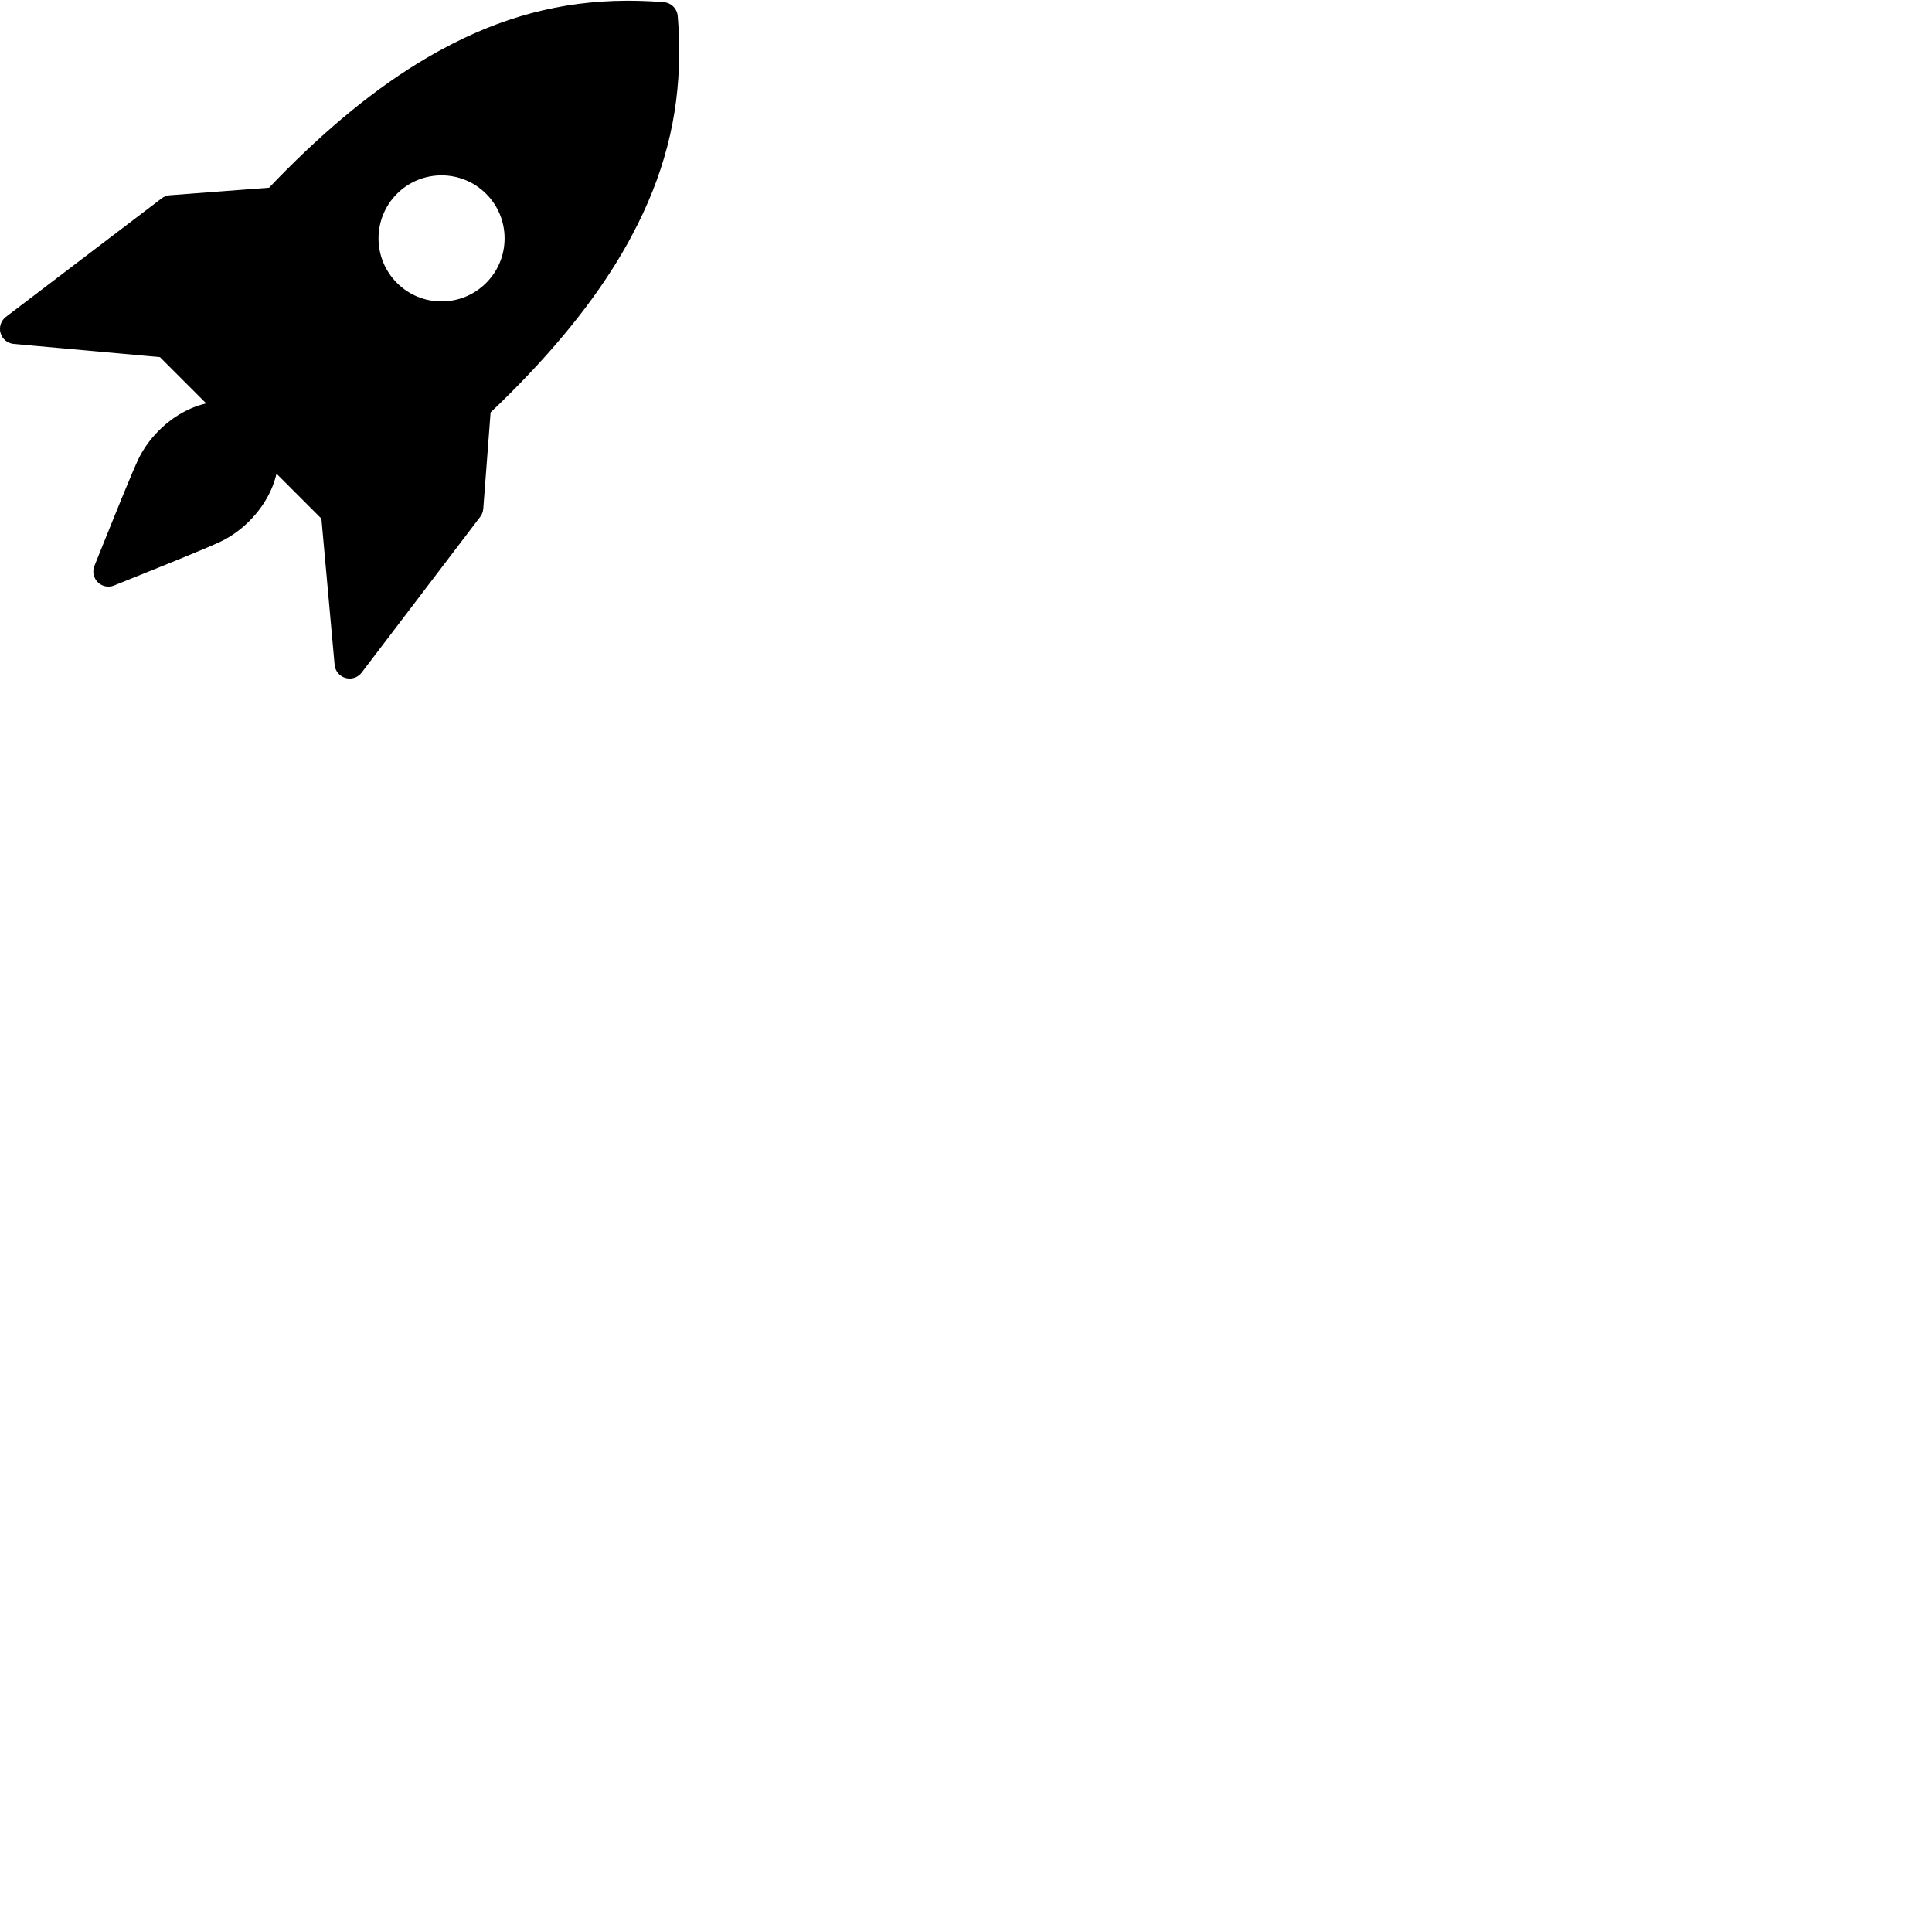
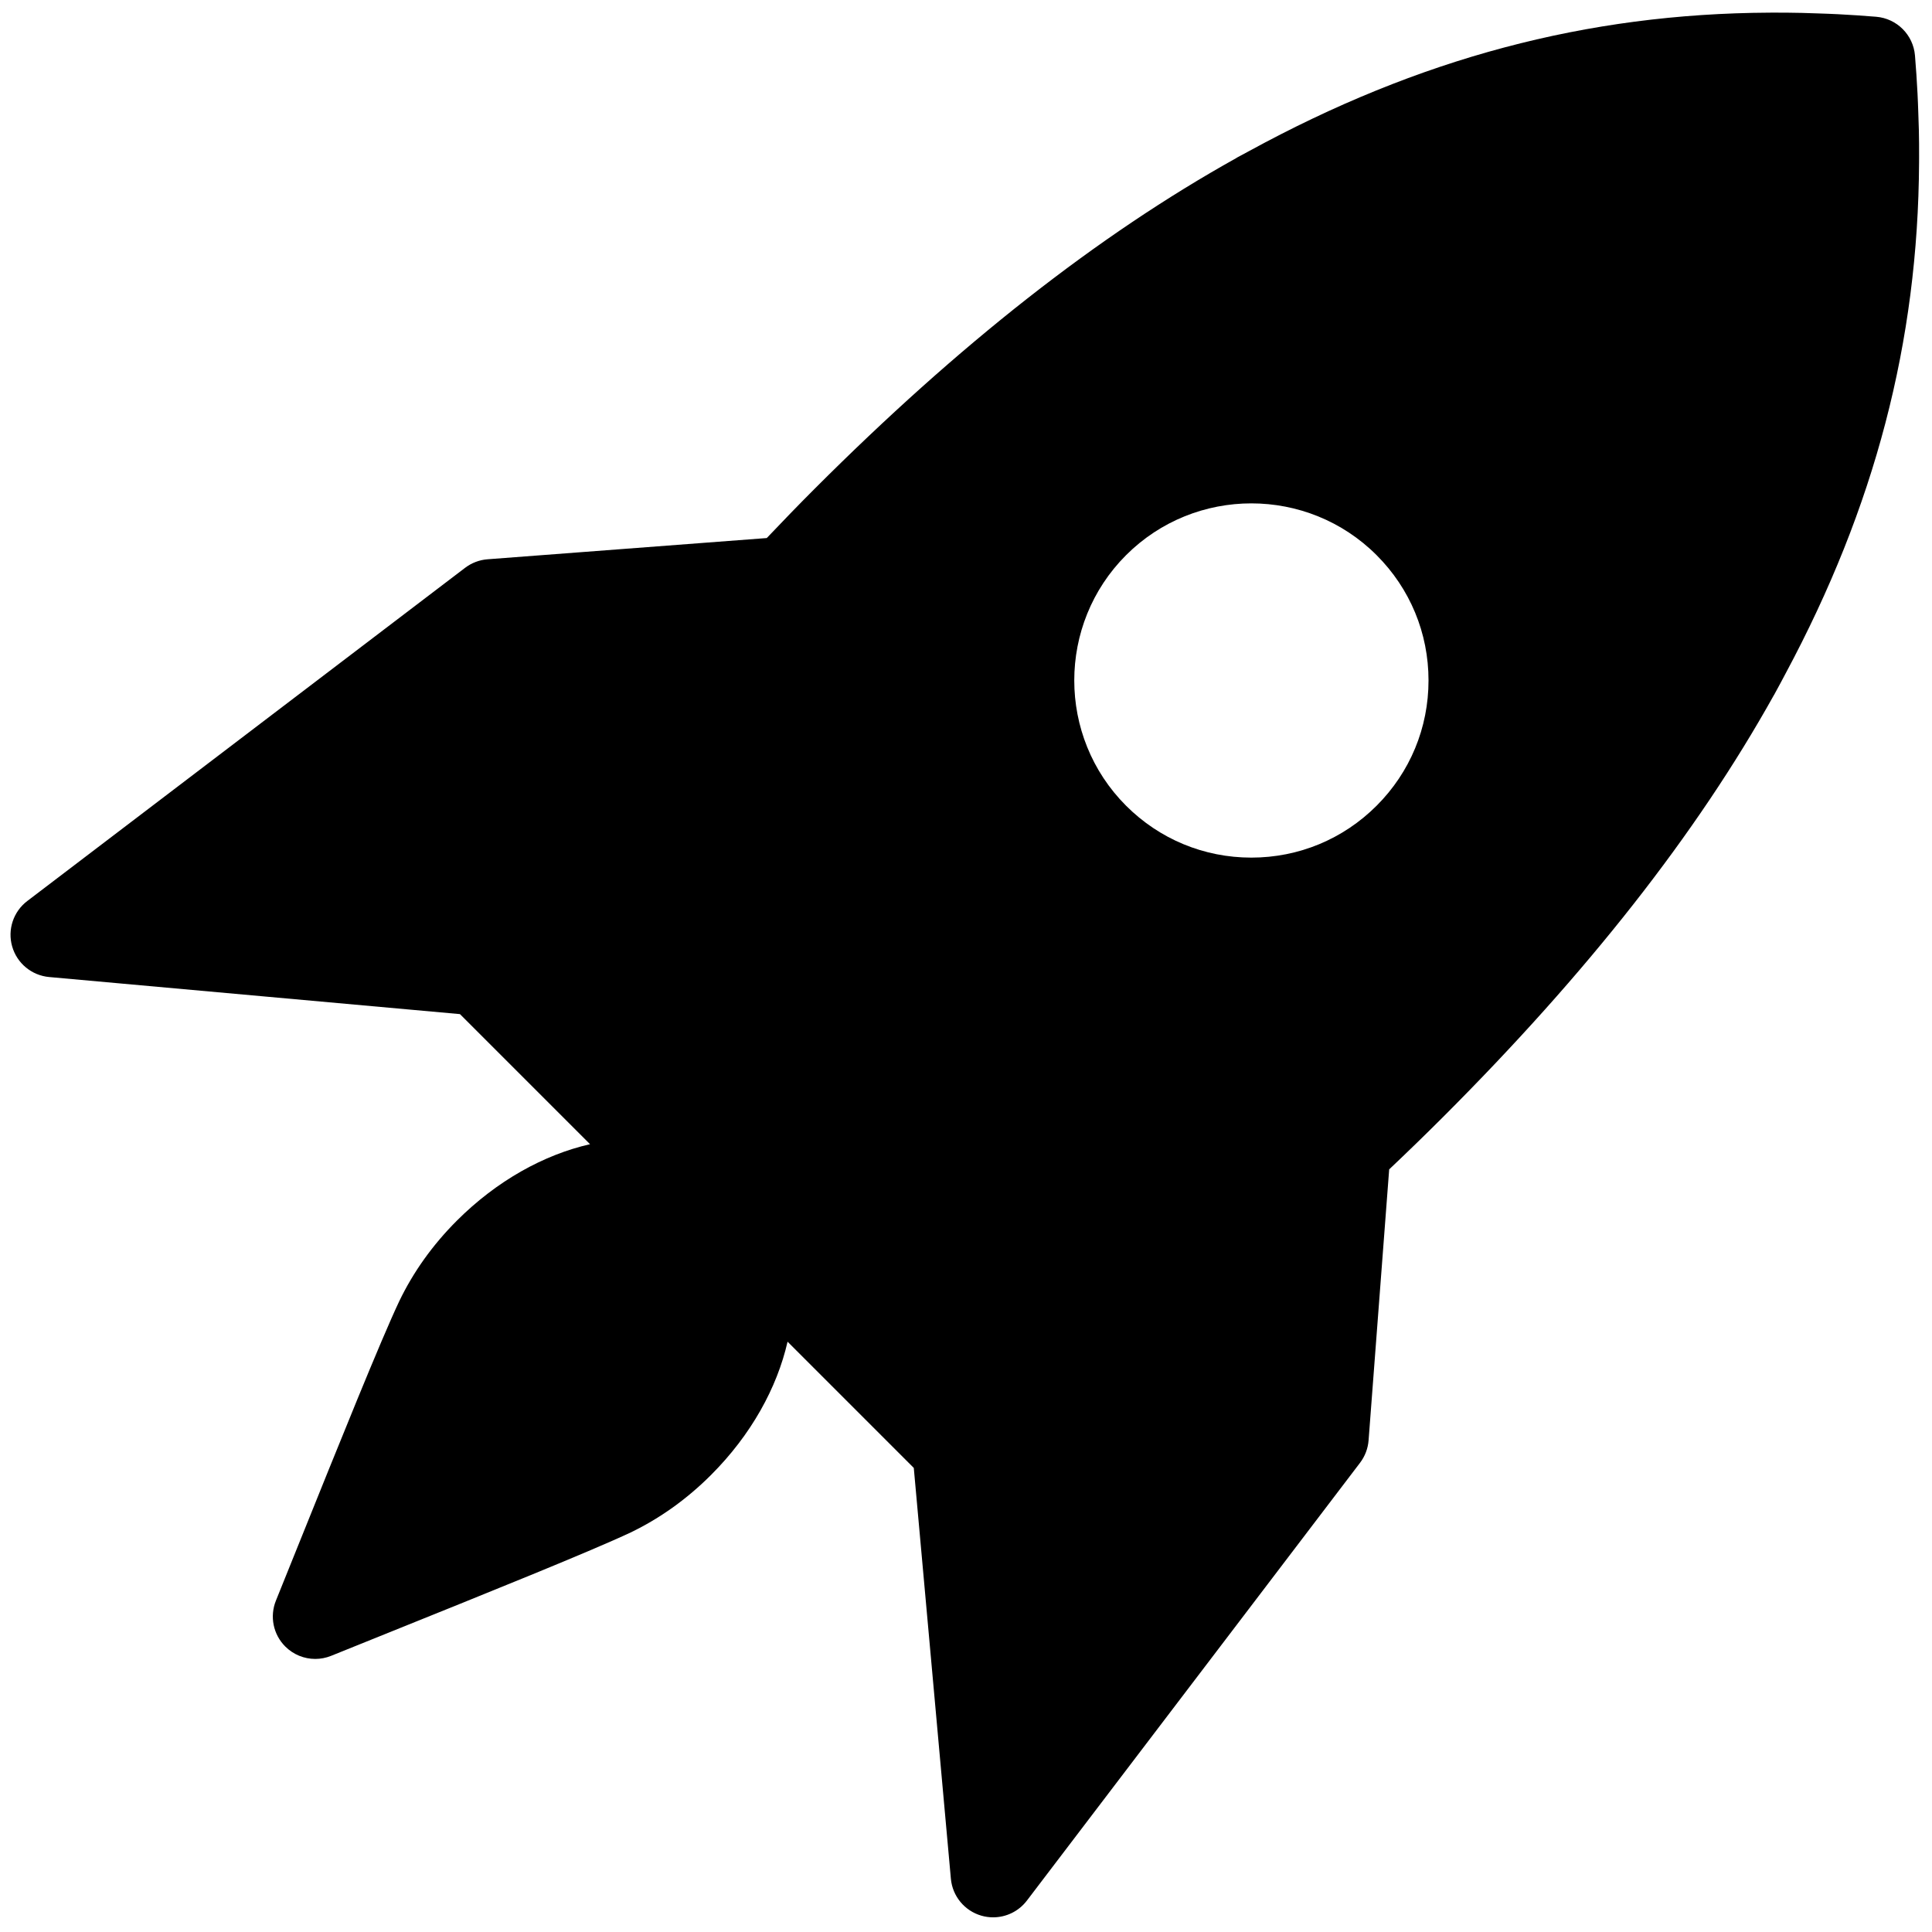
<svg xmlns="http://www.w3.org/2000/svg" version="1.1" width="256" height="256" viewBox="0 0 256 256" xml:space="preserve">
-   <g style="stroke: none; stroke-width: 0; stroke-dasharray: none; stroke-linecap: butt; stroke-linejoin: miter; stroke-miterlimit: 10; fill: none; fill-rule: nonzero; opacity: 1;">
+   <g style="stroke: none; stroke-width: 0; stroke-dasharray: none; stroke-linecap: butt; stroke-linejoin: miter; stroke-miterlimit: 10; fill: none; fill-rule: nonzero; opacity: 1;" transform="translate(1.406593 1.406593) scale(2.81 2.81)">
    <path d="M 89.983 5.63 c -0.006 -0.267 -0.016 -0.534 -0.026 -0.802 c -0.011 -0.299 -0.02 -0.597 -0.036 -0.897 c -0.031 -0.602 -0.07 -1.207 -0.121 -1.814 c -0.081 -0.973 -0.854 -1.745 -1.827 -1.827 c -0.607 -0.051 -1.21 -0.089 -1.811 -0.121 c -0.305 -0.016 -0.607 -0.025 -0.909 -0.036 c -0.262 -0.009 -0.525 -0.02 -0.786 -0.025 c -0.437 -0.01 -0.871 -0.013 -1.304 -0.013 c -0.072 0 -0.145 0 -0.217 0.001 c -8.628 0.042 -16.548 2.16 -24.544 6.526 C 58.261 6.7 58.12 6.773 57.979 6.85 c -0.05 0.028 -0.099 0.052 -0.149 0.08 c -0.011 0.006 -0.02 0.016 -0.031 0.022 c -6.556 3.654 -13.101 8.811 -19.875 15.585 c -0.77 0.77 -1.523 1.55 -2.268 2.334 l -13.164 1.001 c -0.385 0.029 -0.753 0.169 -1.06 0.402 L 0.785 41.987 c -0.657 0.5 -0.94 1.352 -0.711 2.145 c 0.228 0.793 0.92 1.364 1.742 1.439 l 19.373 1.749 l 6.134 6.134 c -2.174 0.497 -4.389 1.715 -6.286 3.611 c -1.136 1.137 -2.048 2.411 -2.716 3.803 c -0.873 1.849 -2.79 6.61 -4.82 11.651 l -0.991 2.459 c -0.3 0.744 -0.127 1.595 0.441 2.162 c 0.382 0.383 0.894 0.586 1.415 0.586 c 0.251 0 0.505 -0.048 0.748 -0.146 l 2.547 -1.027 c 5 -2.014 9.723 -3.917 11.576 -4.79 c 1.38 -0.664 2.655 -1.576 3.79 -2.711 c 1.896 -1.896 3.113 -4.111 3.61 -6.285 l 5.952 5.952 l 1.749 19.372 c 0.074 0.822 0.646 1.514 1.439 1.742 c 0.183 0.053 0.369 0.078 0.553 0.078 c 0.614 0 1.207 -0.283 1.592 -0.789 l 15.711 -20.646 c 0.233 -0.307 0.373 -0.675 0.402 -1.06 l 0.971 -12.775 c 0.857 -0.811 1.706 -1.635 2.547 -2.475 c 6.779 -6.779 11.939 -13.327 15.594 -19.887 c 0.004 -0.007 0.01 -0.013 0.014 -0.02 c 0.018 -0.032 0.033 -0.063 0.051 -0.095 c 0.167 -0.301 0.326 -0.602 0.486 -0.904 c 4.207 -7.847 6.251 -15.635 6.295 -24.099 c 0.001 -0.083 0.001 -0.165 0.001 -0.248 C 89.996 6.488 89.993 6.06 89.983 5.63 z M 64.413 37.493 c -1.577 1.577 -3.675 2.447 -5.907 2.447 c -2.231 0 -4.329 -0.869 -5.907 -2.447 c -3.257 -3.258 -3.257 -8.557 0 -11.815 v 0 c 3.259 -3.257 8.559 -3.255 11.814 0 c 1.578 1.577 2.448 3.675 2.448 5.907 S 65.992 35.915 64.413 37.493 z" style="stroke: none; stroke-width: 1; stroke-dasharray: none; stroke-linecap: butt; stroke-linejoin: miter; stroke-miterlimit: 10; fill: currentColor; fill-rule: nonzero; opacity: 1;" transform=" matrix(1 0 0 1 0 0) " stroke-linecap="round" />
  </g>
</svg>
